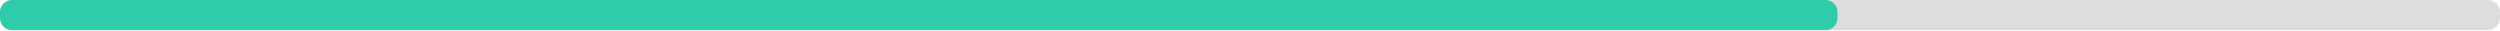
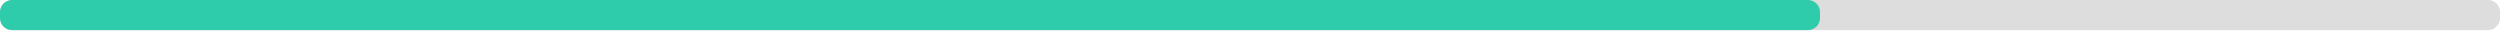
<svg xmlns="http://www.w3.org/2000/svg" width="830" height="10">
  <g>
    <rect style="fill: #ddd;" height="10" width="830" rx="4" y="0" x="0" />
-     <rect style="fill: #2eccaa;" height="10" width="610.05" rx="4" y="0" x="0" />
+     <rect style="fill: #2eccaa;" height="10" width="604.24" rx="4" y="0" x="0" />
  </g>
</svg>
